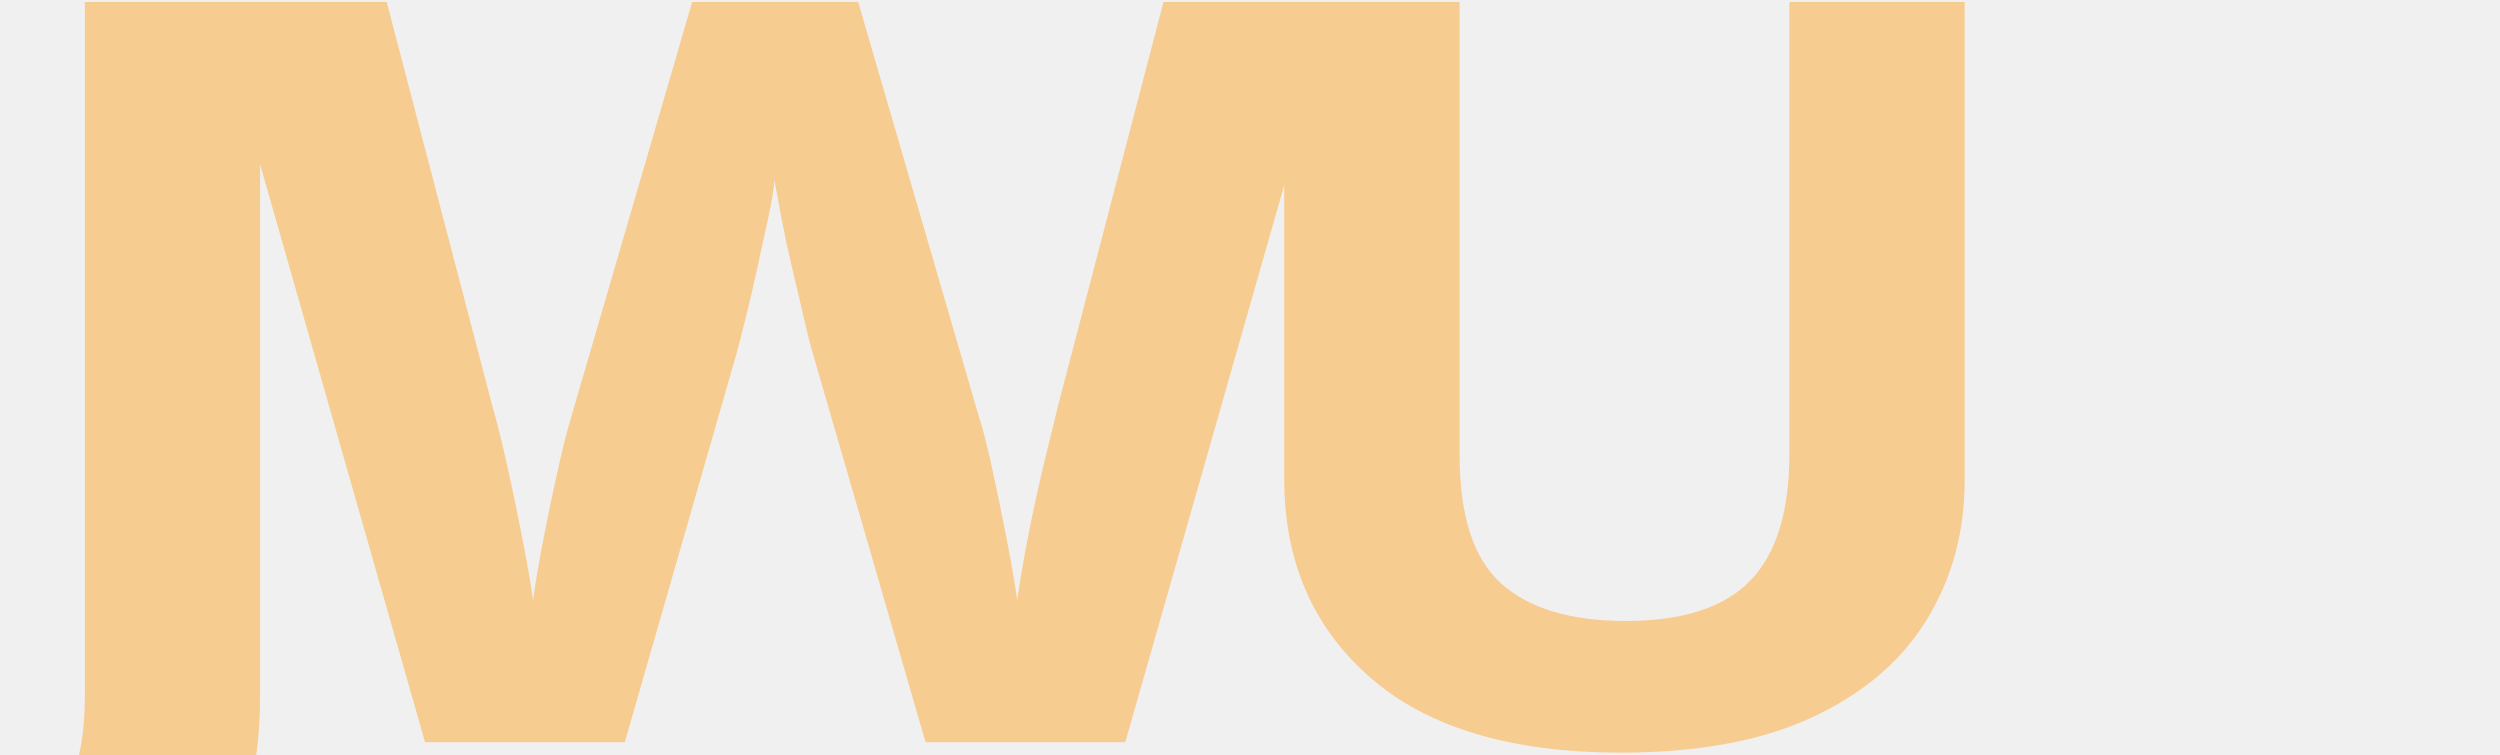
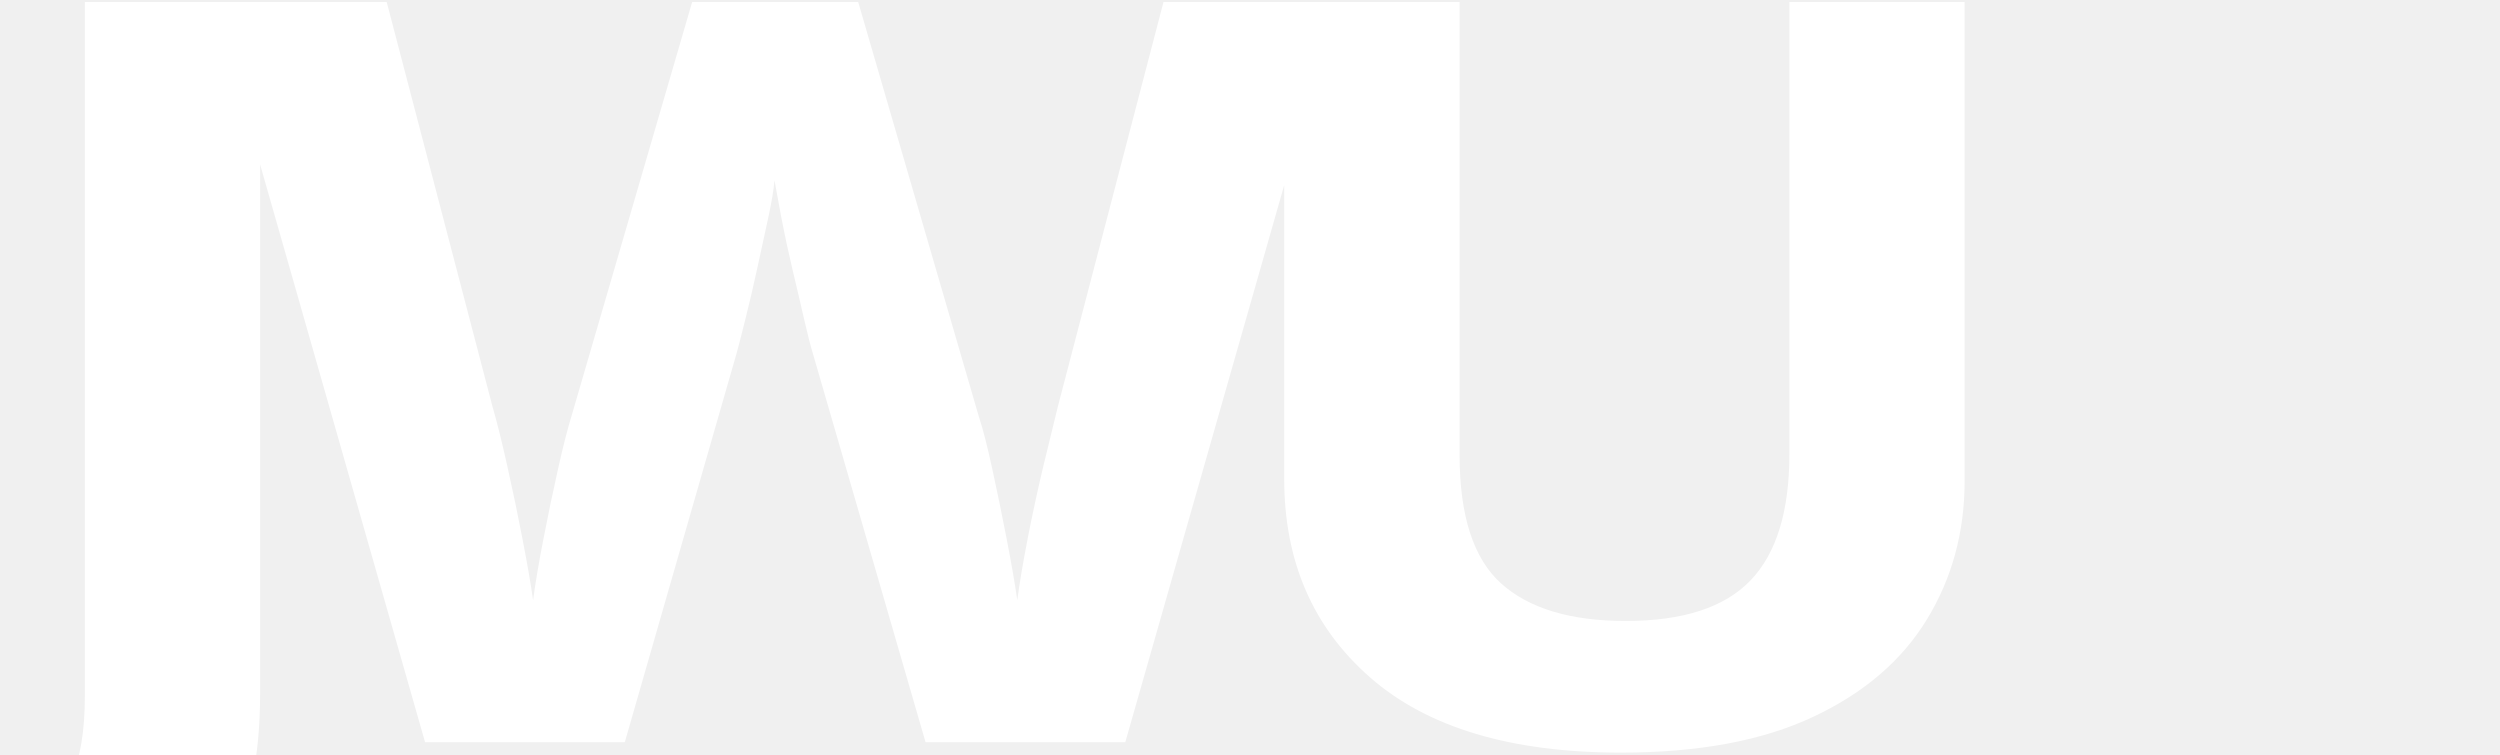
<svg xmlns="http://www.w3.org/2000/svg" id="Layer_1" data-name="Layer 1" viewBox="0 0 289.6 87.42">
  <defs>
    <style>
      .cls-1 {
-         fill: #f7cc90;
+         fill: #FFFFFF;
        font-family: Arial-Black, 'Arial Black';
        font-size: 120.09px;
        font-weight: 800;
        letter-spacing: -.13em;
      }
    </style>
  </defs>
  <text class="cls-1" transform="translate(-2.28 85.98) scale(1.12 1)">
    <tspan x="0" y="0">JWU</tspan>
  </text>
</svg>
